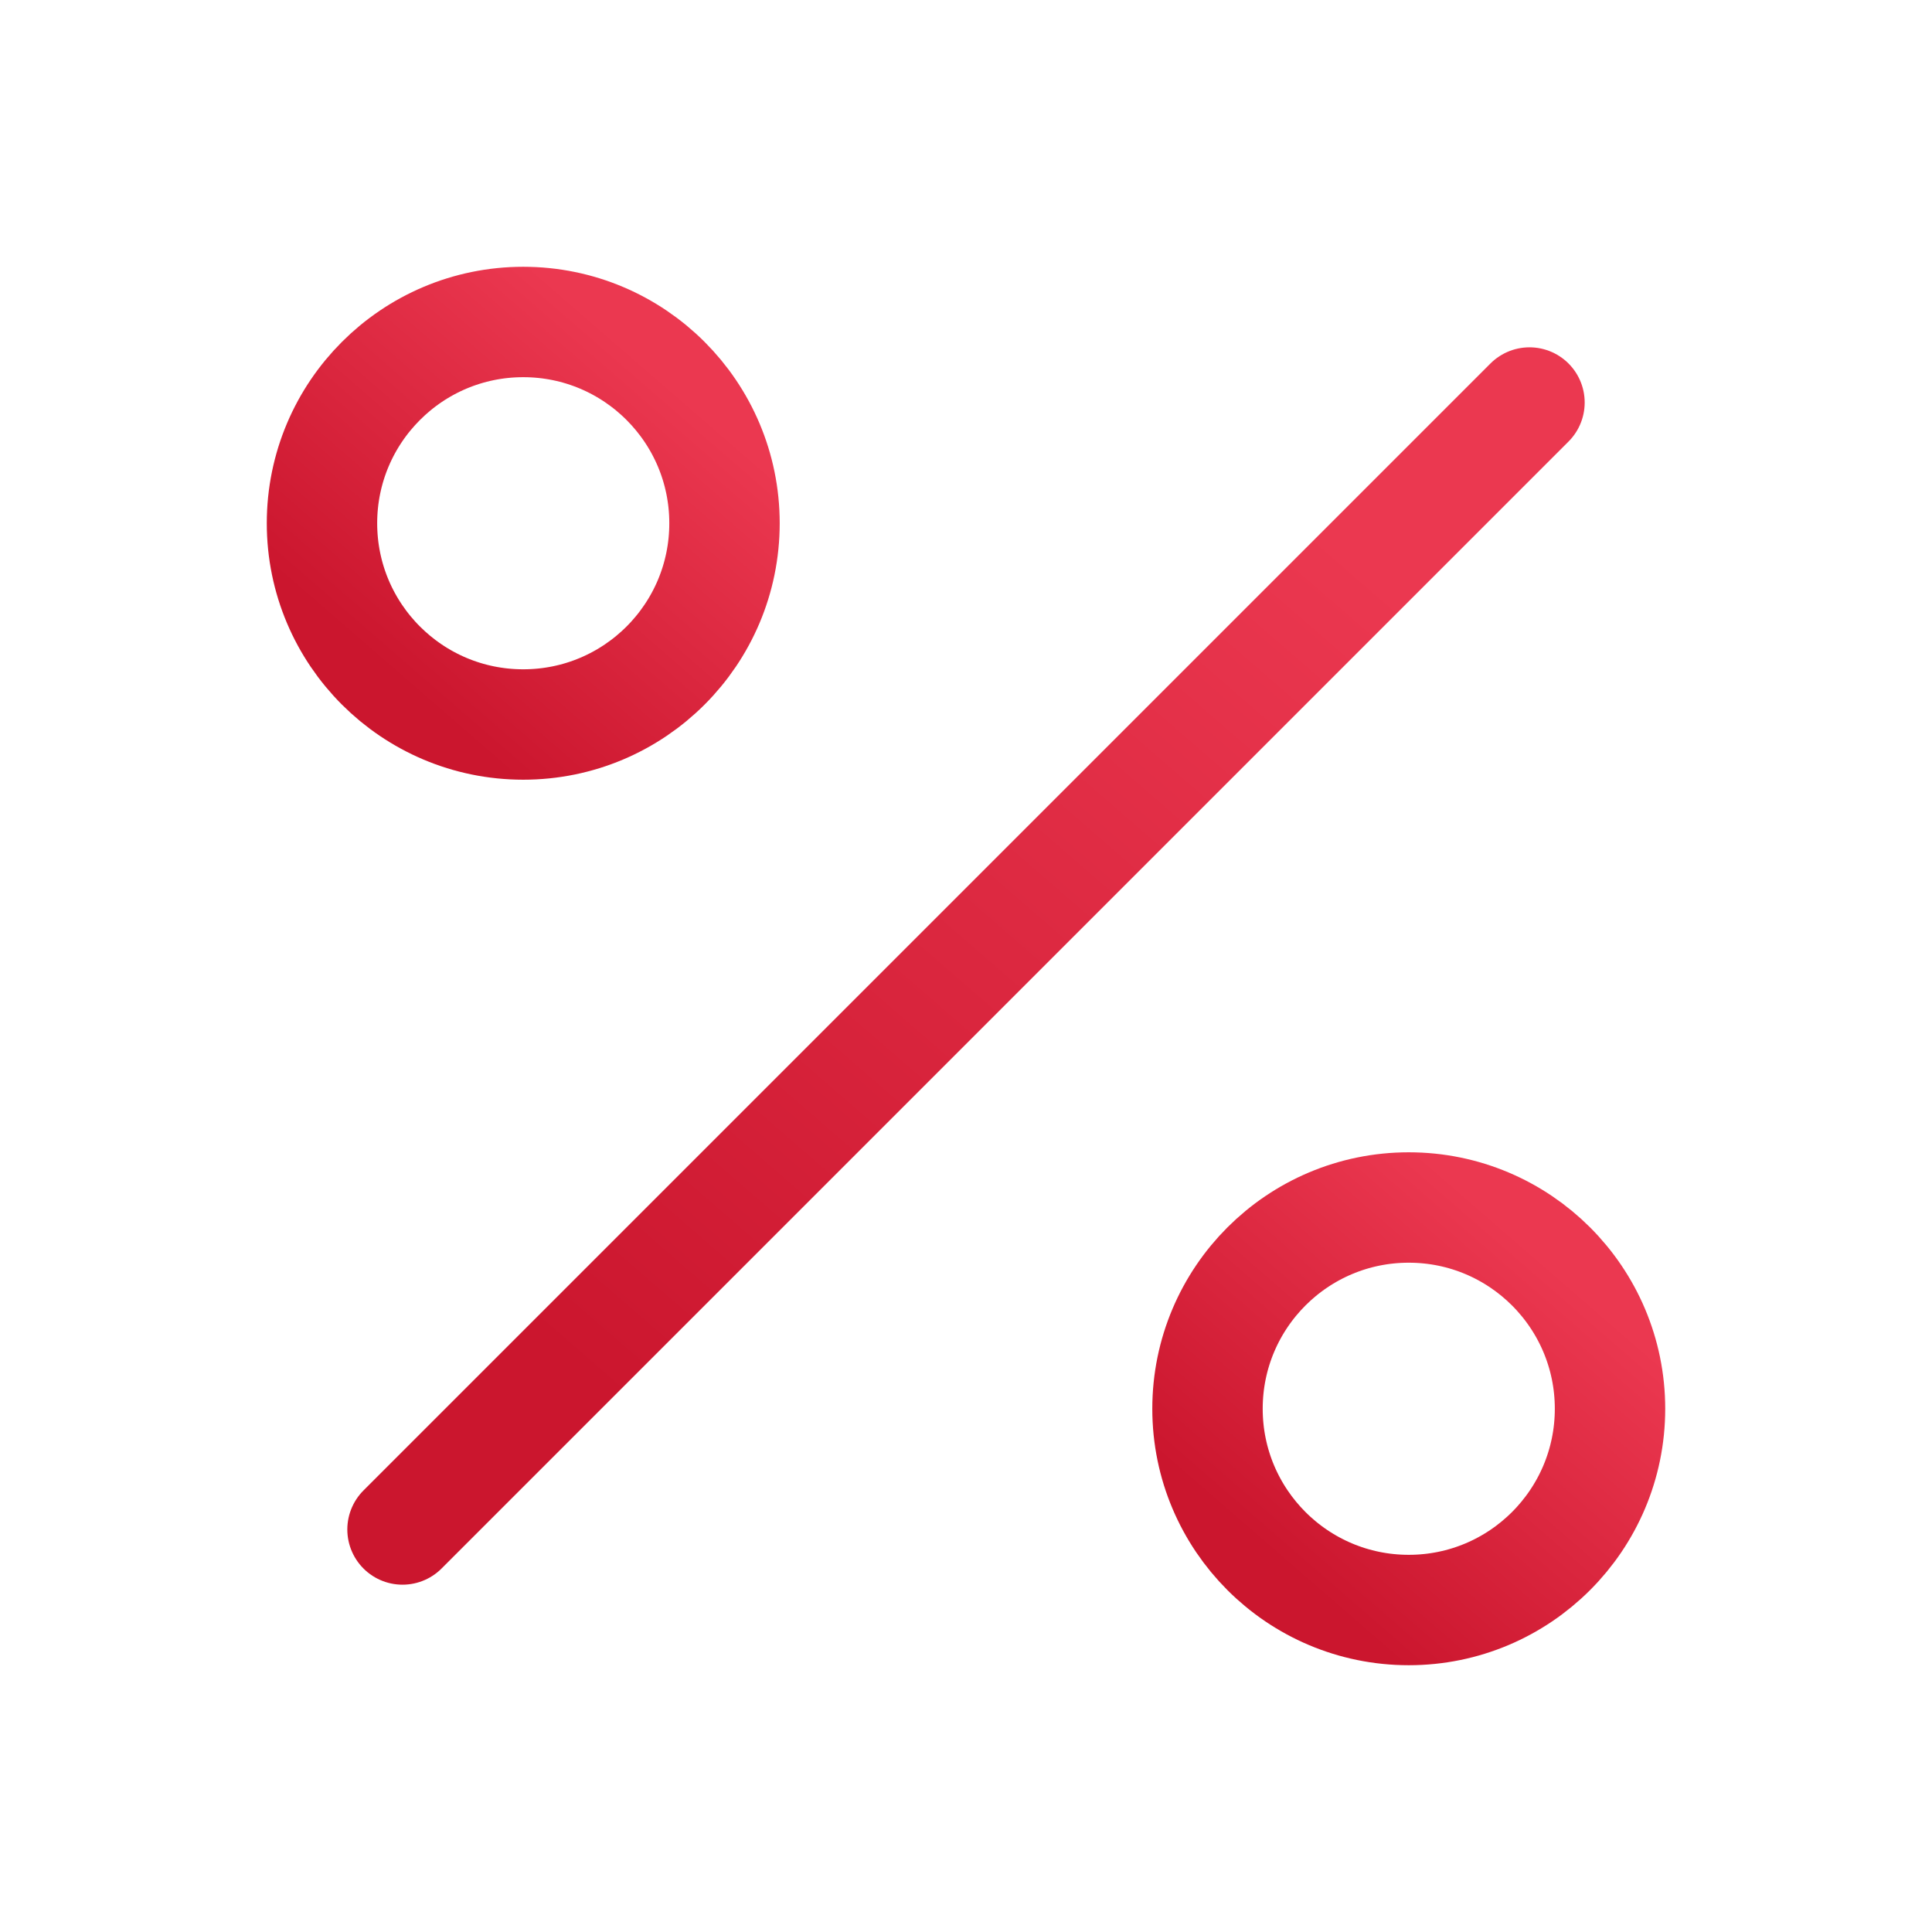
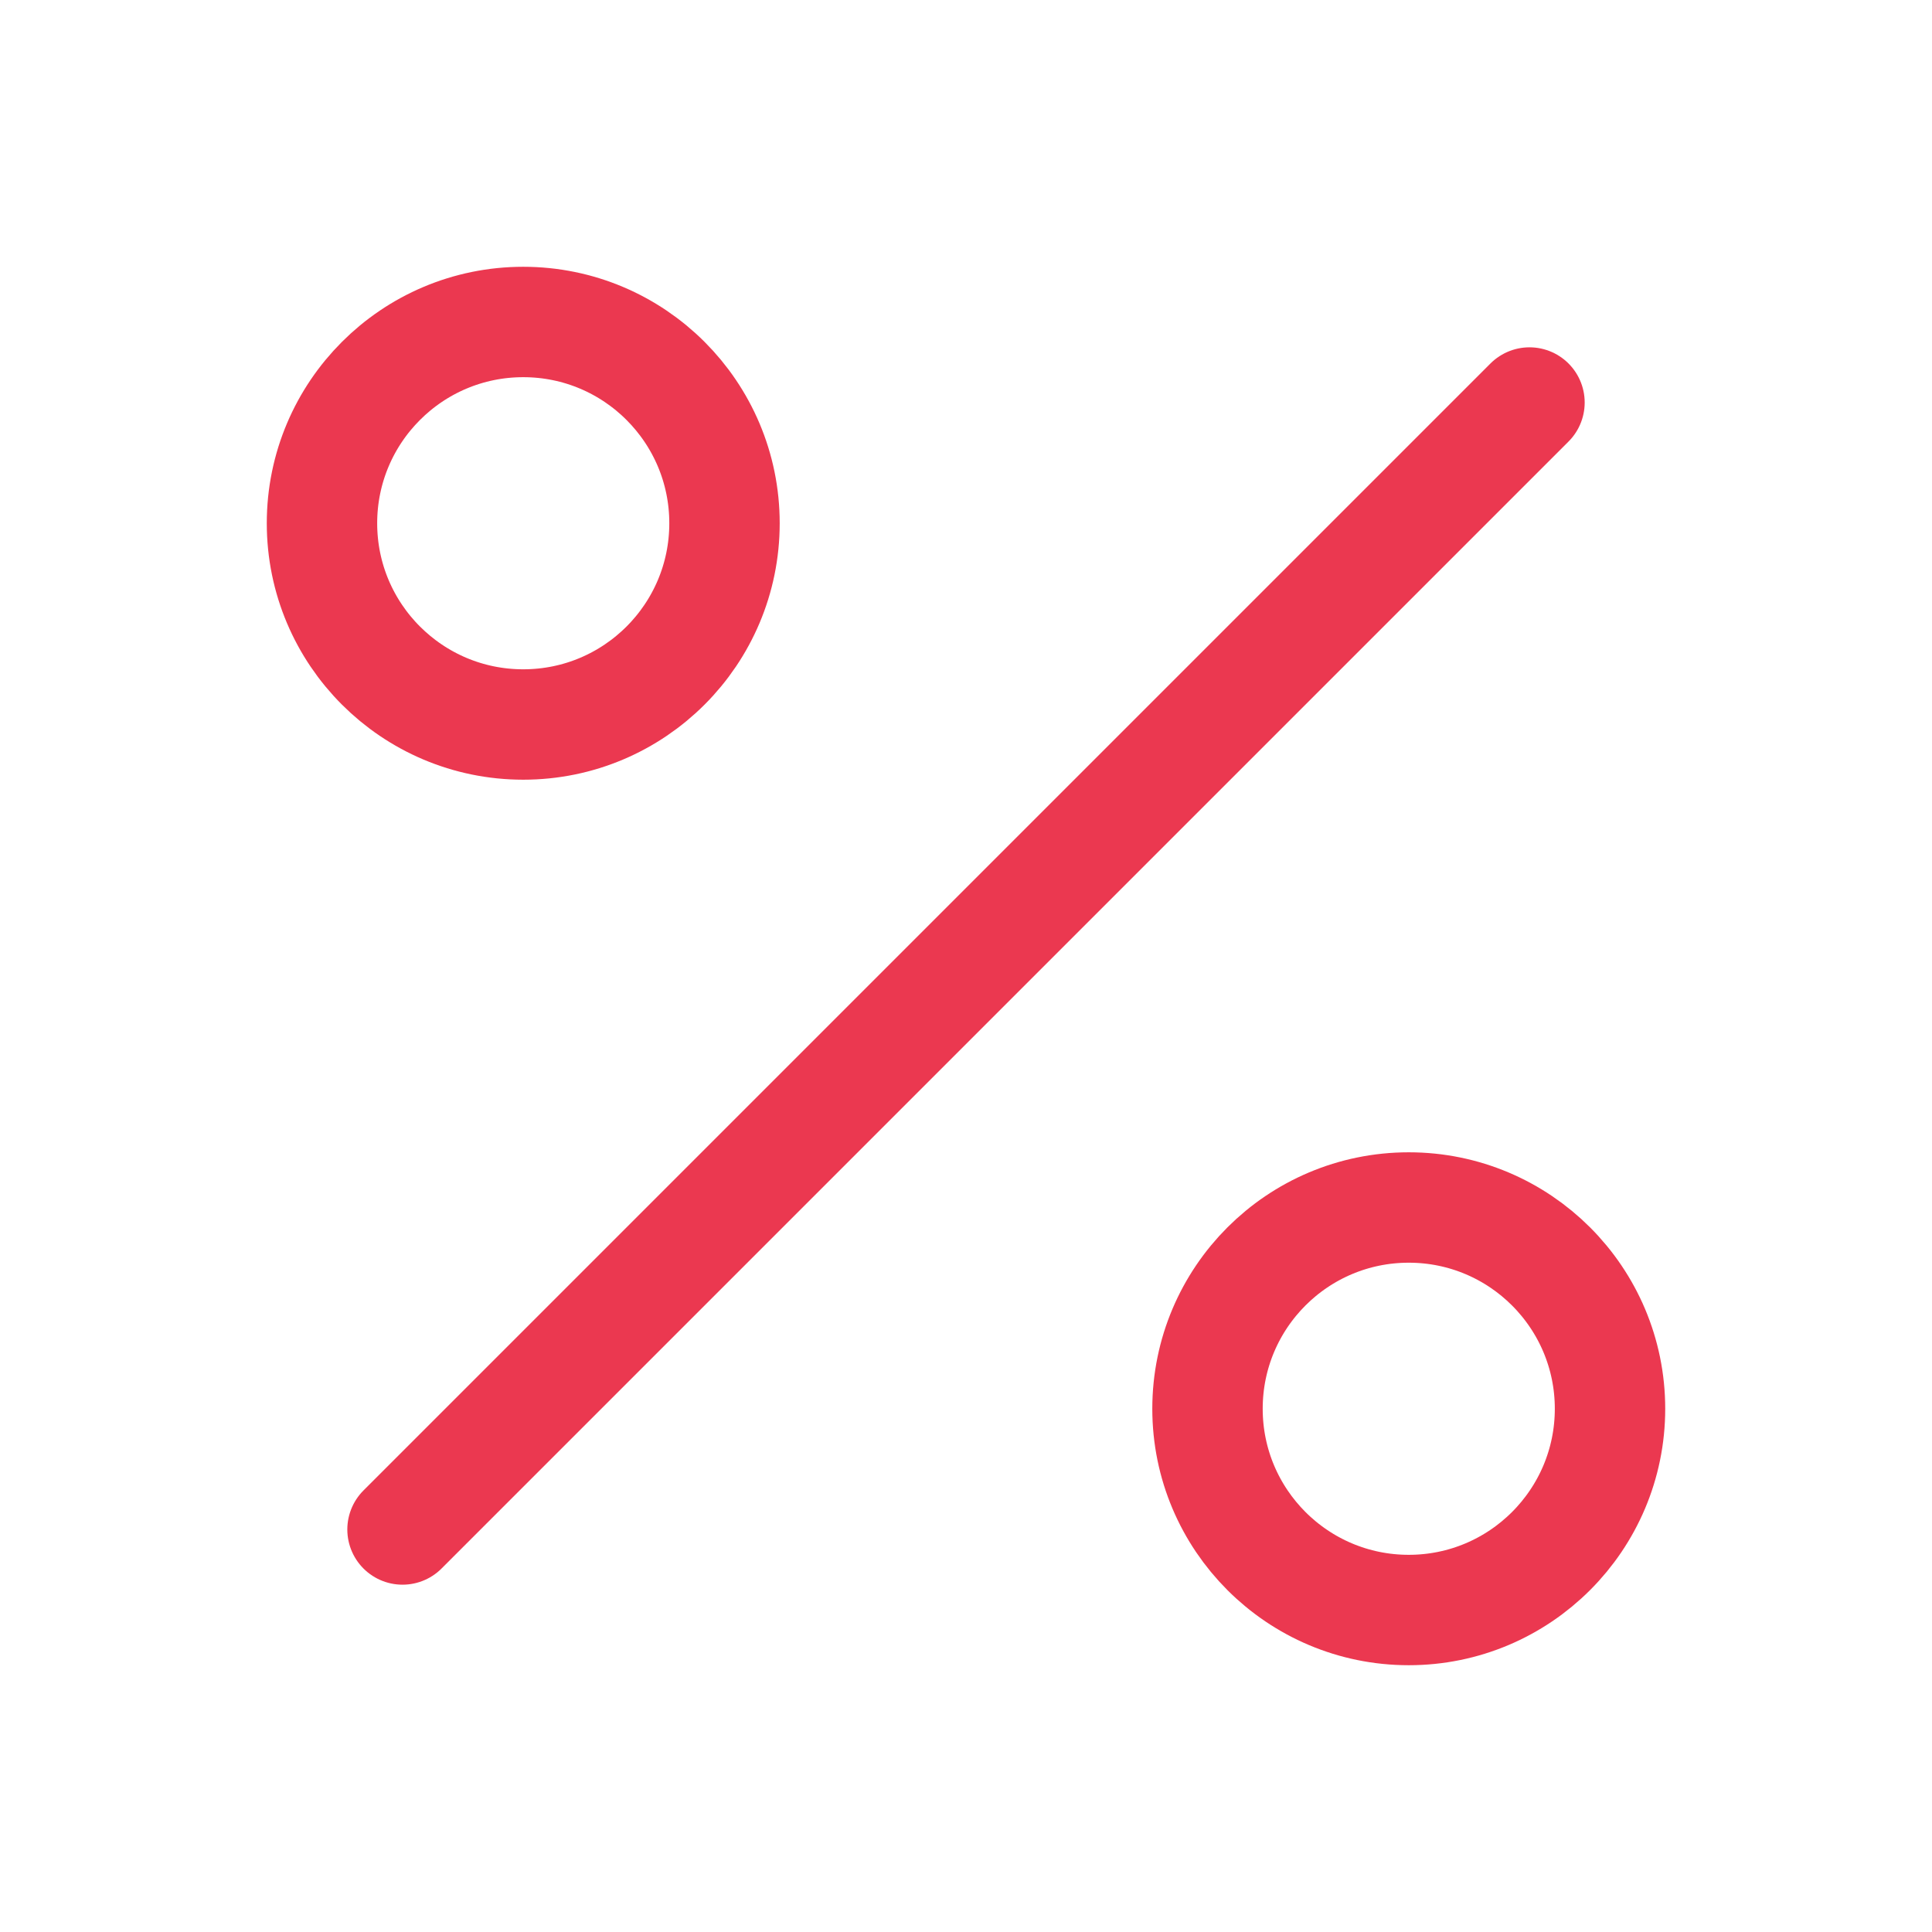
<svg xmlns="http://www.w3.org/2000/svg" width="35" height="35" viewBox="0 0 35 35" fill="none">
  <path d="M27.708 7.292L7.292 27.708" stroke="url(#paint0_linear_1319_115)" stroke-width="2" stroke-linecap="round" stroke-linejoin="round" />
  <path d="M9.479 13.125C11.493 13.125 13.125 11.493 13.125 9.479C13.125 7.466 11.493 5.833 9.479 5.833C7.466 5.833 5.833 7.466 5.833 9.479C5.833 11.493 7.466 13.125 9.479 13.125Z" stroke="url(#paint1_linear_1319_115)" stroke-width="2" stroke-linecap="round" stroke-linejoin="round" />
  <path d="M25.521 29.167C27.534 29.167 29.167 27.534 29.167 25.521C29.167 23.507 27.534 21.875 25.521 21.875C23.507 21.875 21.875 23.507 21.875 25.521C21.875 27.534 23.507 29.167 25.521 29.167Z" stroke="url(#paint2_linear_1319_115)" stroke-width="2" stroke-linecap="round" stroke-linejoin="round" />
  <defs>
    <linearGradient id="paint0_linear_1319_115" x1="24.544" y1="10.048" x2="11.171" y2="25.462" gradientUnits="userSpaceOnUse">
      <stop stop-color="#EB3850" />
-       <stop offset="1" stop-color="#CB162E" />
+       <stop offset="1" stop-color="#eb3850" />
    </linearGradient>
    <linearGradient id="paint1_linear_1319_115" x1="11.995" y1="6.818" x2="7.219" y2="12.323" gradientUnits="userSpaceOnUse">
      <stop stop-color="#EB3850" />
-       <stop offset="1" stop-color="#CB162E" />
+       <stop offset="1" stop-color="#eb3850" />
    </linearGradient>
    <linearGradient id="paint2_linear_1319_115" x1="28.037" y1="22.859" x2="23.26" y2="28.365" gradientUnits="userSpaceOnUse">
      <stop stop-color="#EB3850" />
-       <stop offset="1" stop-color="#CB162E" />
+       <stop offset="1" stop-color="#eb3850" />
    </linearGradient>
  </defs>
</svg>
